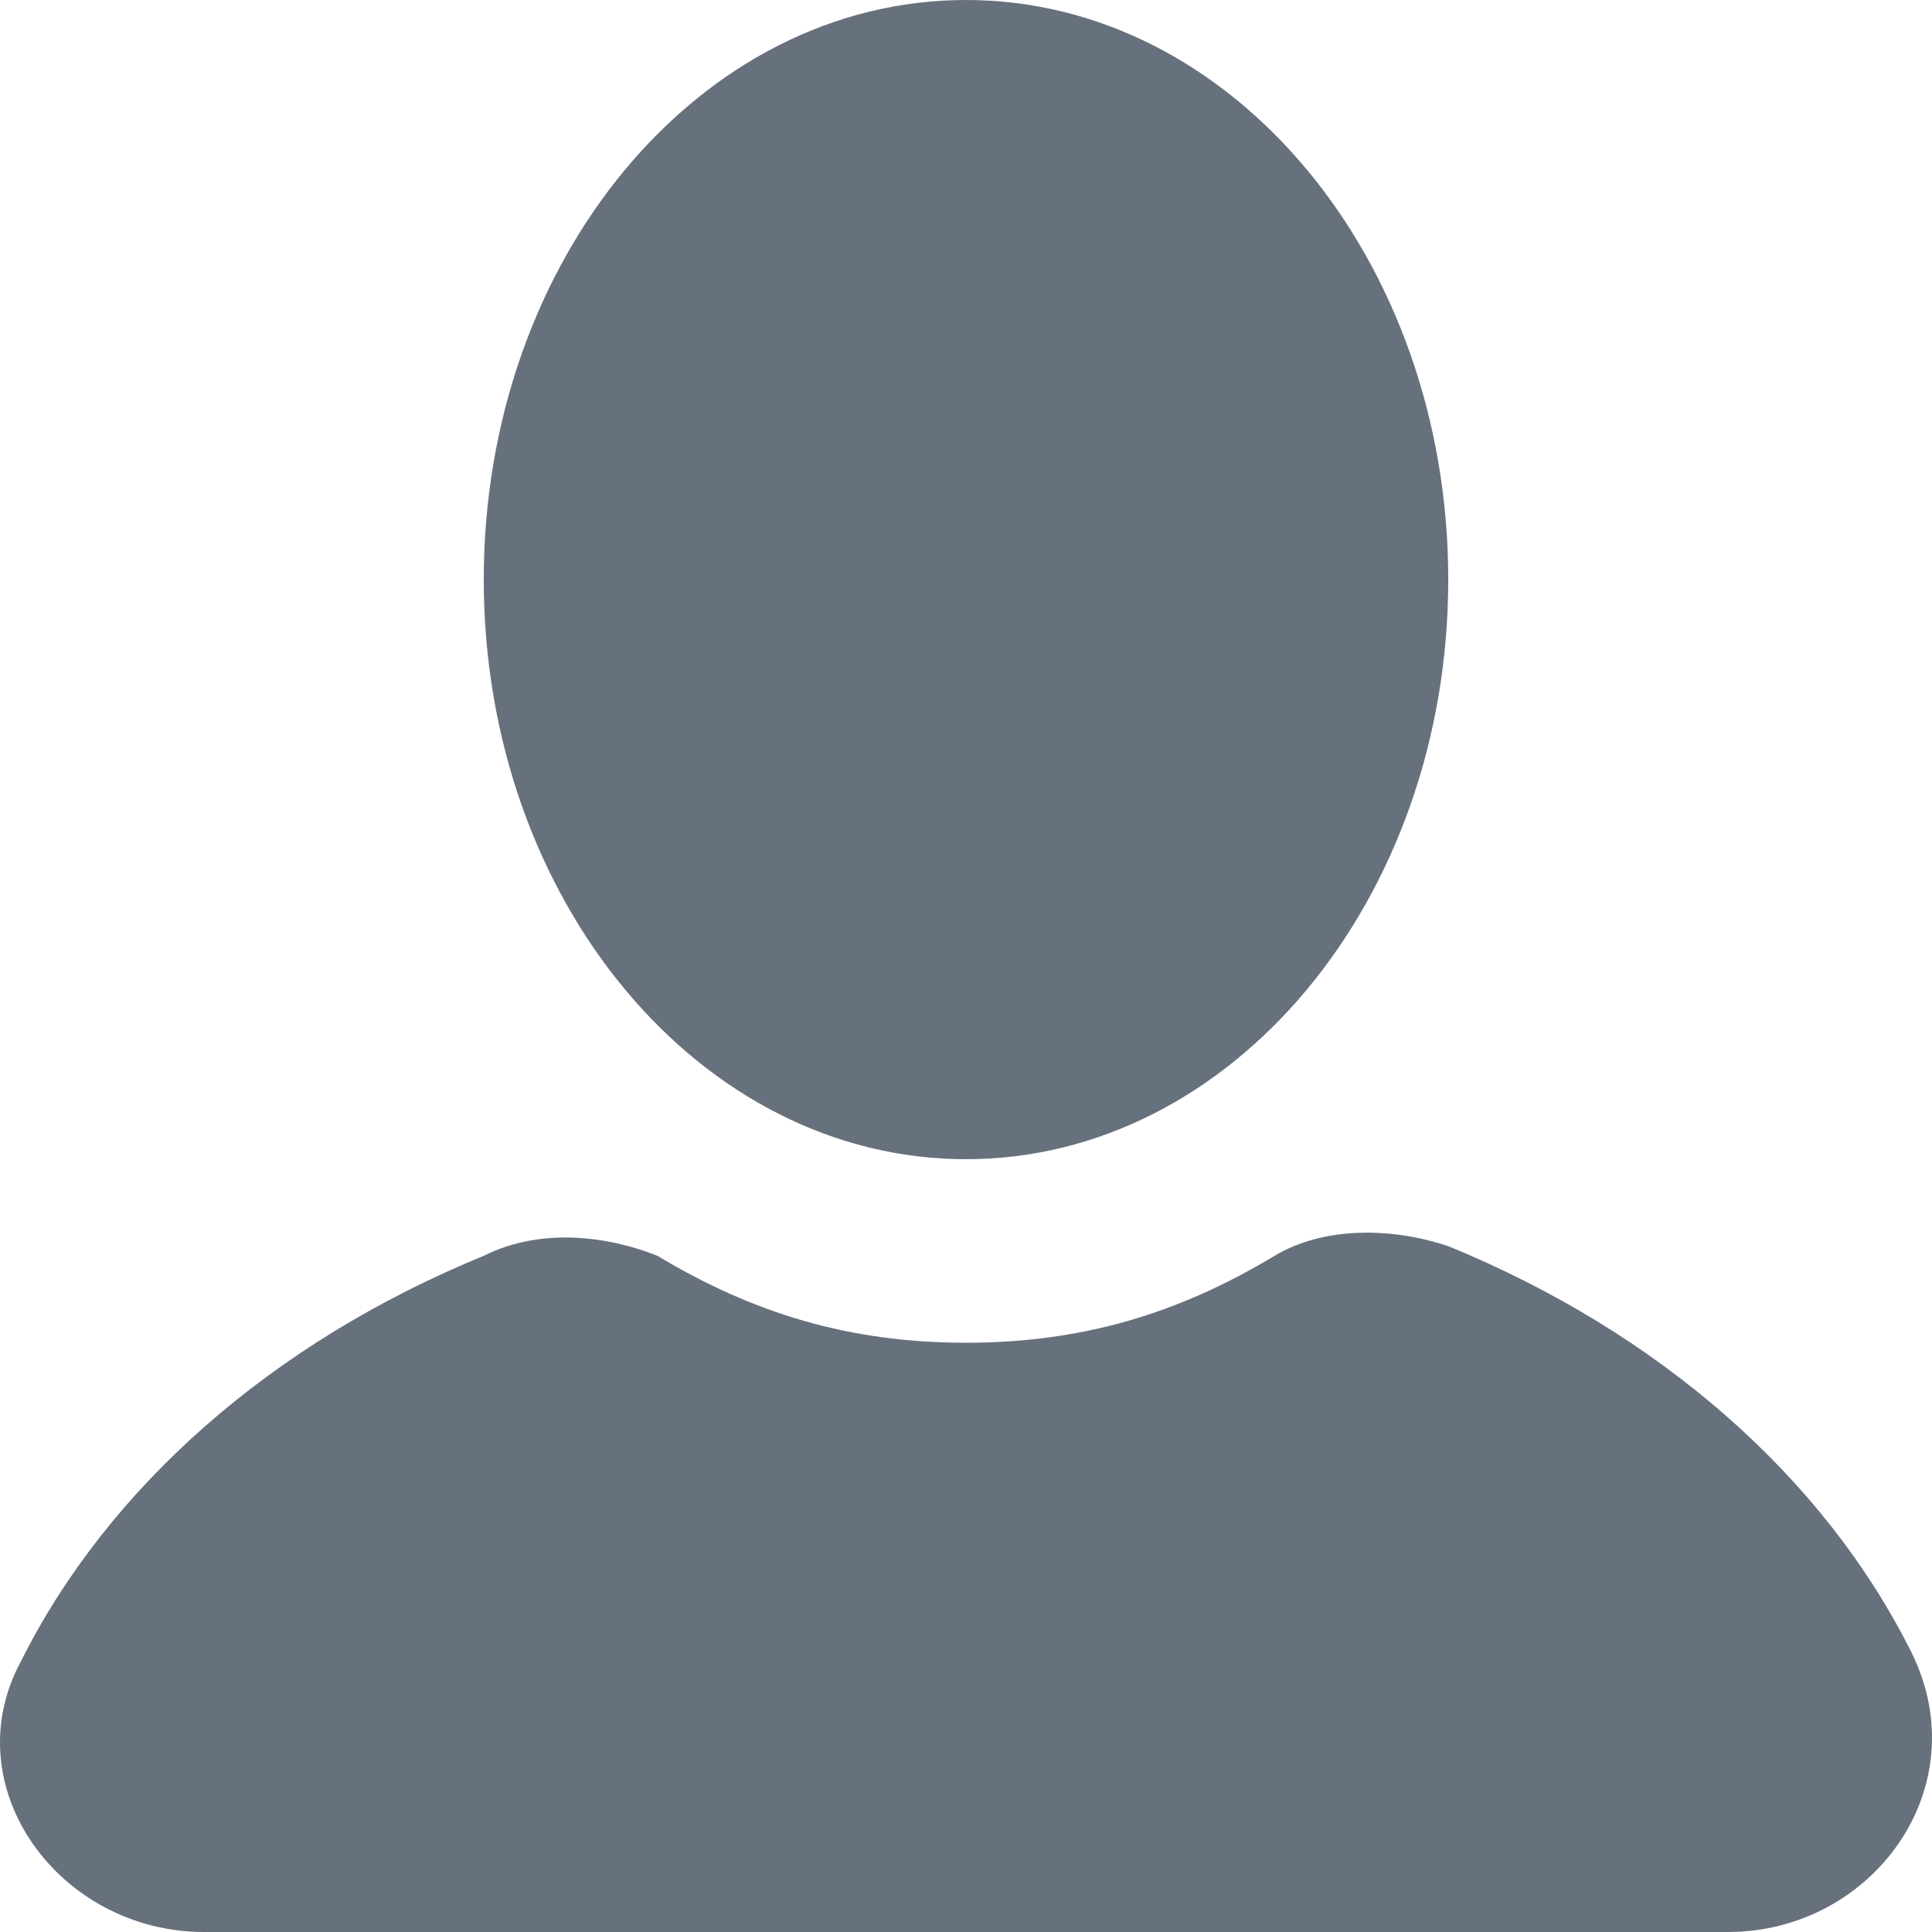
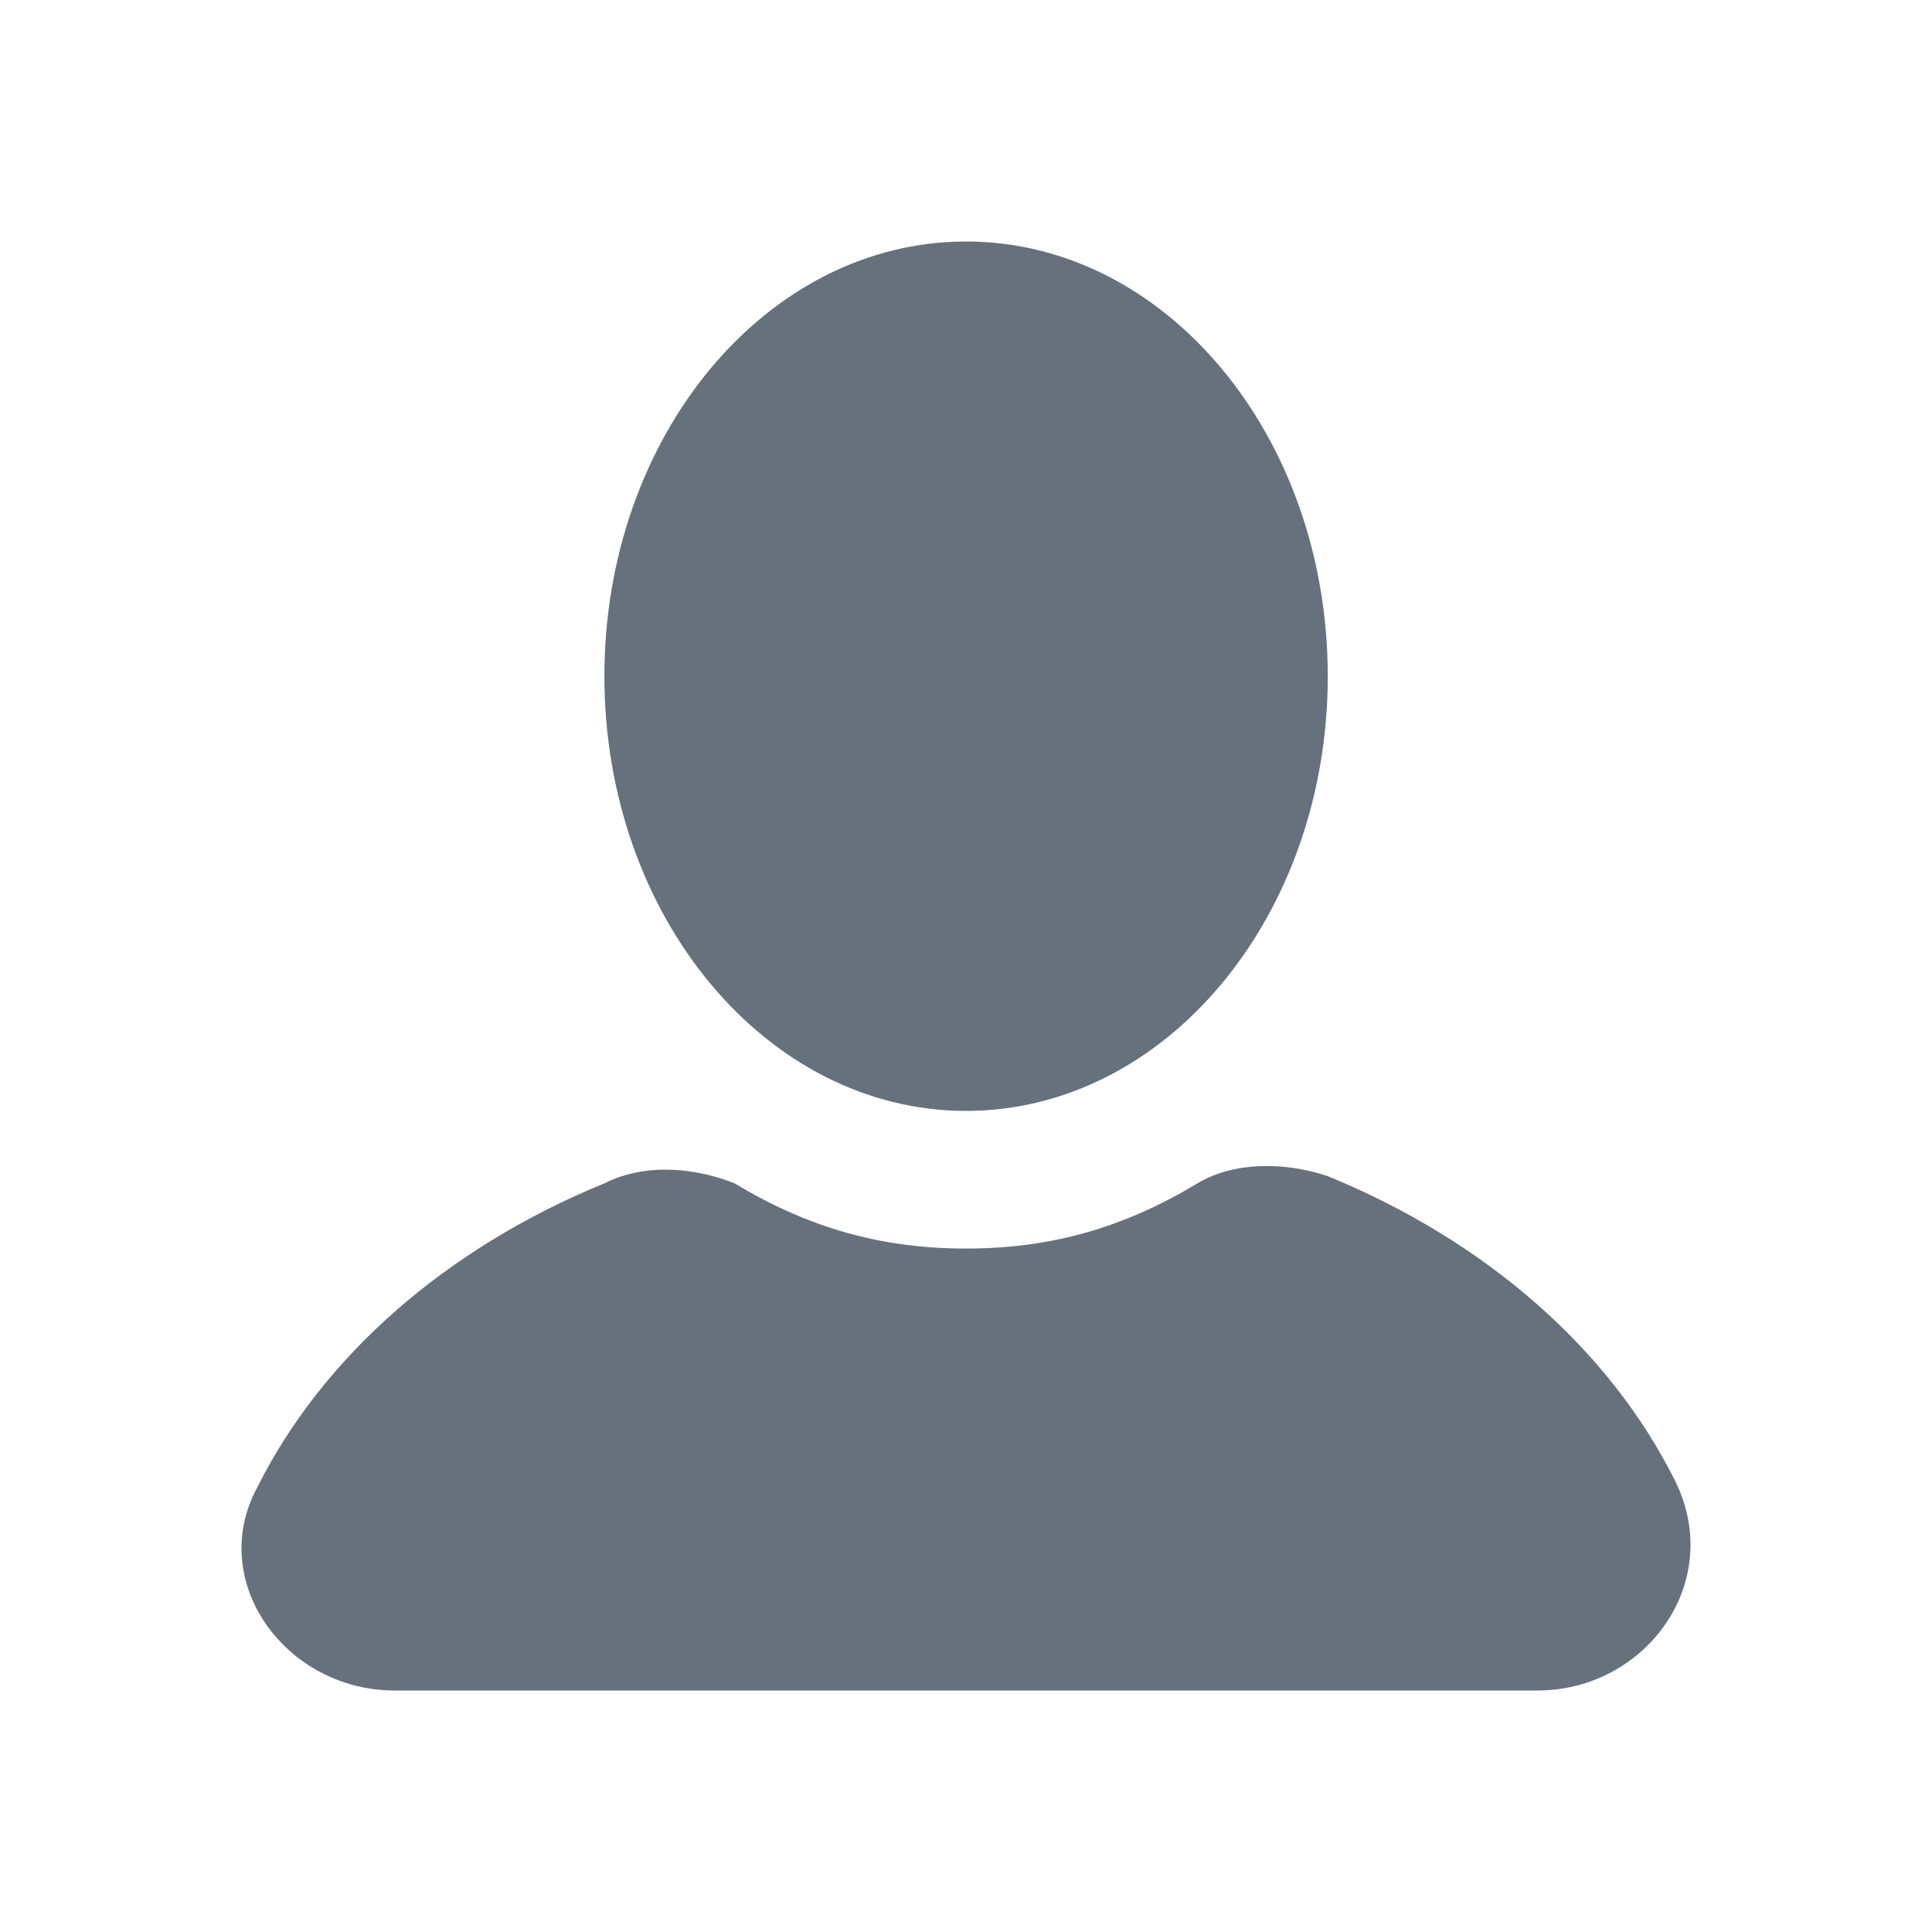
- <svg xmlns="http://www.w3.org/2000/svg" width="18" height="18" viewBox="0 0 18 18" fill="none">
-   <path d="M9 10.8C11.481 10.8 13.493 8.382 13.493 5.4C13.493 2.418 11.481 0 9 0C6.518 0 4.507 2.418 4.507 5.4C4.507 8.382 6.518 10.8 9 10.8Z" fill="#67717D" />
-   <path d="M17.806 15.39C16.997 13.77 15.47 12.42 13.493 11.61C12.954 11.43 12.325 11.43 11.875 11.7C10.977 12.24 10.078 12.51 9 12.51C7.922 12.51 7.023 12.24 6.125 11.7C5.675 11.52 5.046 11.43 4.507 11.7C2.53 12.51 1.003 13.86 0.194 15.48C-0.435 16.65 0.553 18 1.901 18H16.099C17.447 18 18.435 16.65 17.806 15.39Z" fill="#67717D" />
+ <svg xmlns="http://www.w3.org/2000/svg" width="24" height="24" viewBox="0 0 24 24" fill="none">
+   <path d="M12.001 13.8C14.482 13.8 16.494 11.382 16.494 8.4C16.494 5.418 14.482 3 12.001 3C9.519 3 7.508 5.418 7.508 8.4C7.508 11.382 9.519 13.8 12.001 13.8Z" fill="#67717D" />
+   <path d="M20.806 18.39C19.997 16.77 18.47 15.42 16.493 14.61C15.954 14.43 15.325 14.43 14.875 14.7C13.977 15.24 13.078 15.51 12 15.51C10.922 15.51 10.023 15.24 9.125 14.7C8.675 14.52 8.046 14.43 7.507 14.7C5.53 15.51 4.003 16.86 3.194 18.48C2.565 19.65 3.553 21 4.901 21H19.099C20.447 21 21.435 19.65 20.806 18.39Z" fill="#67717D" />
</svg>
